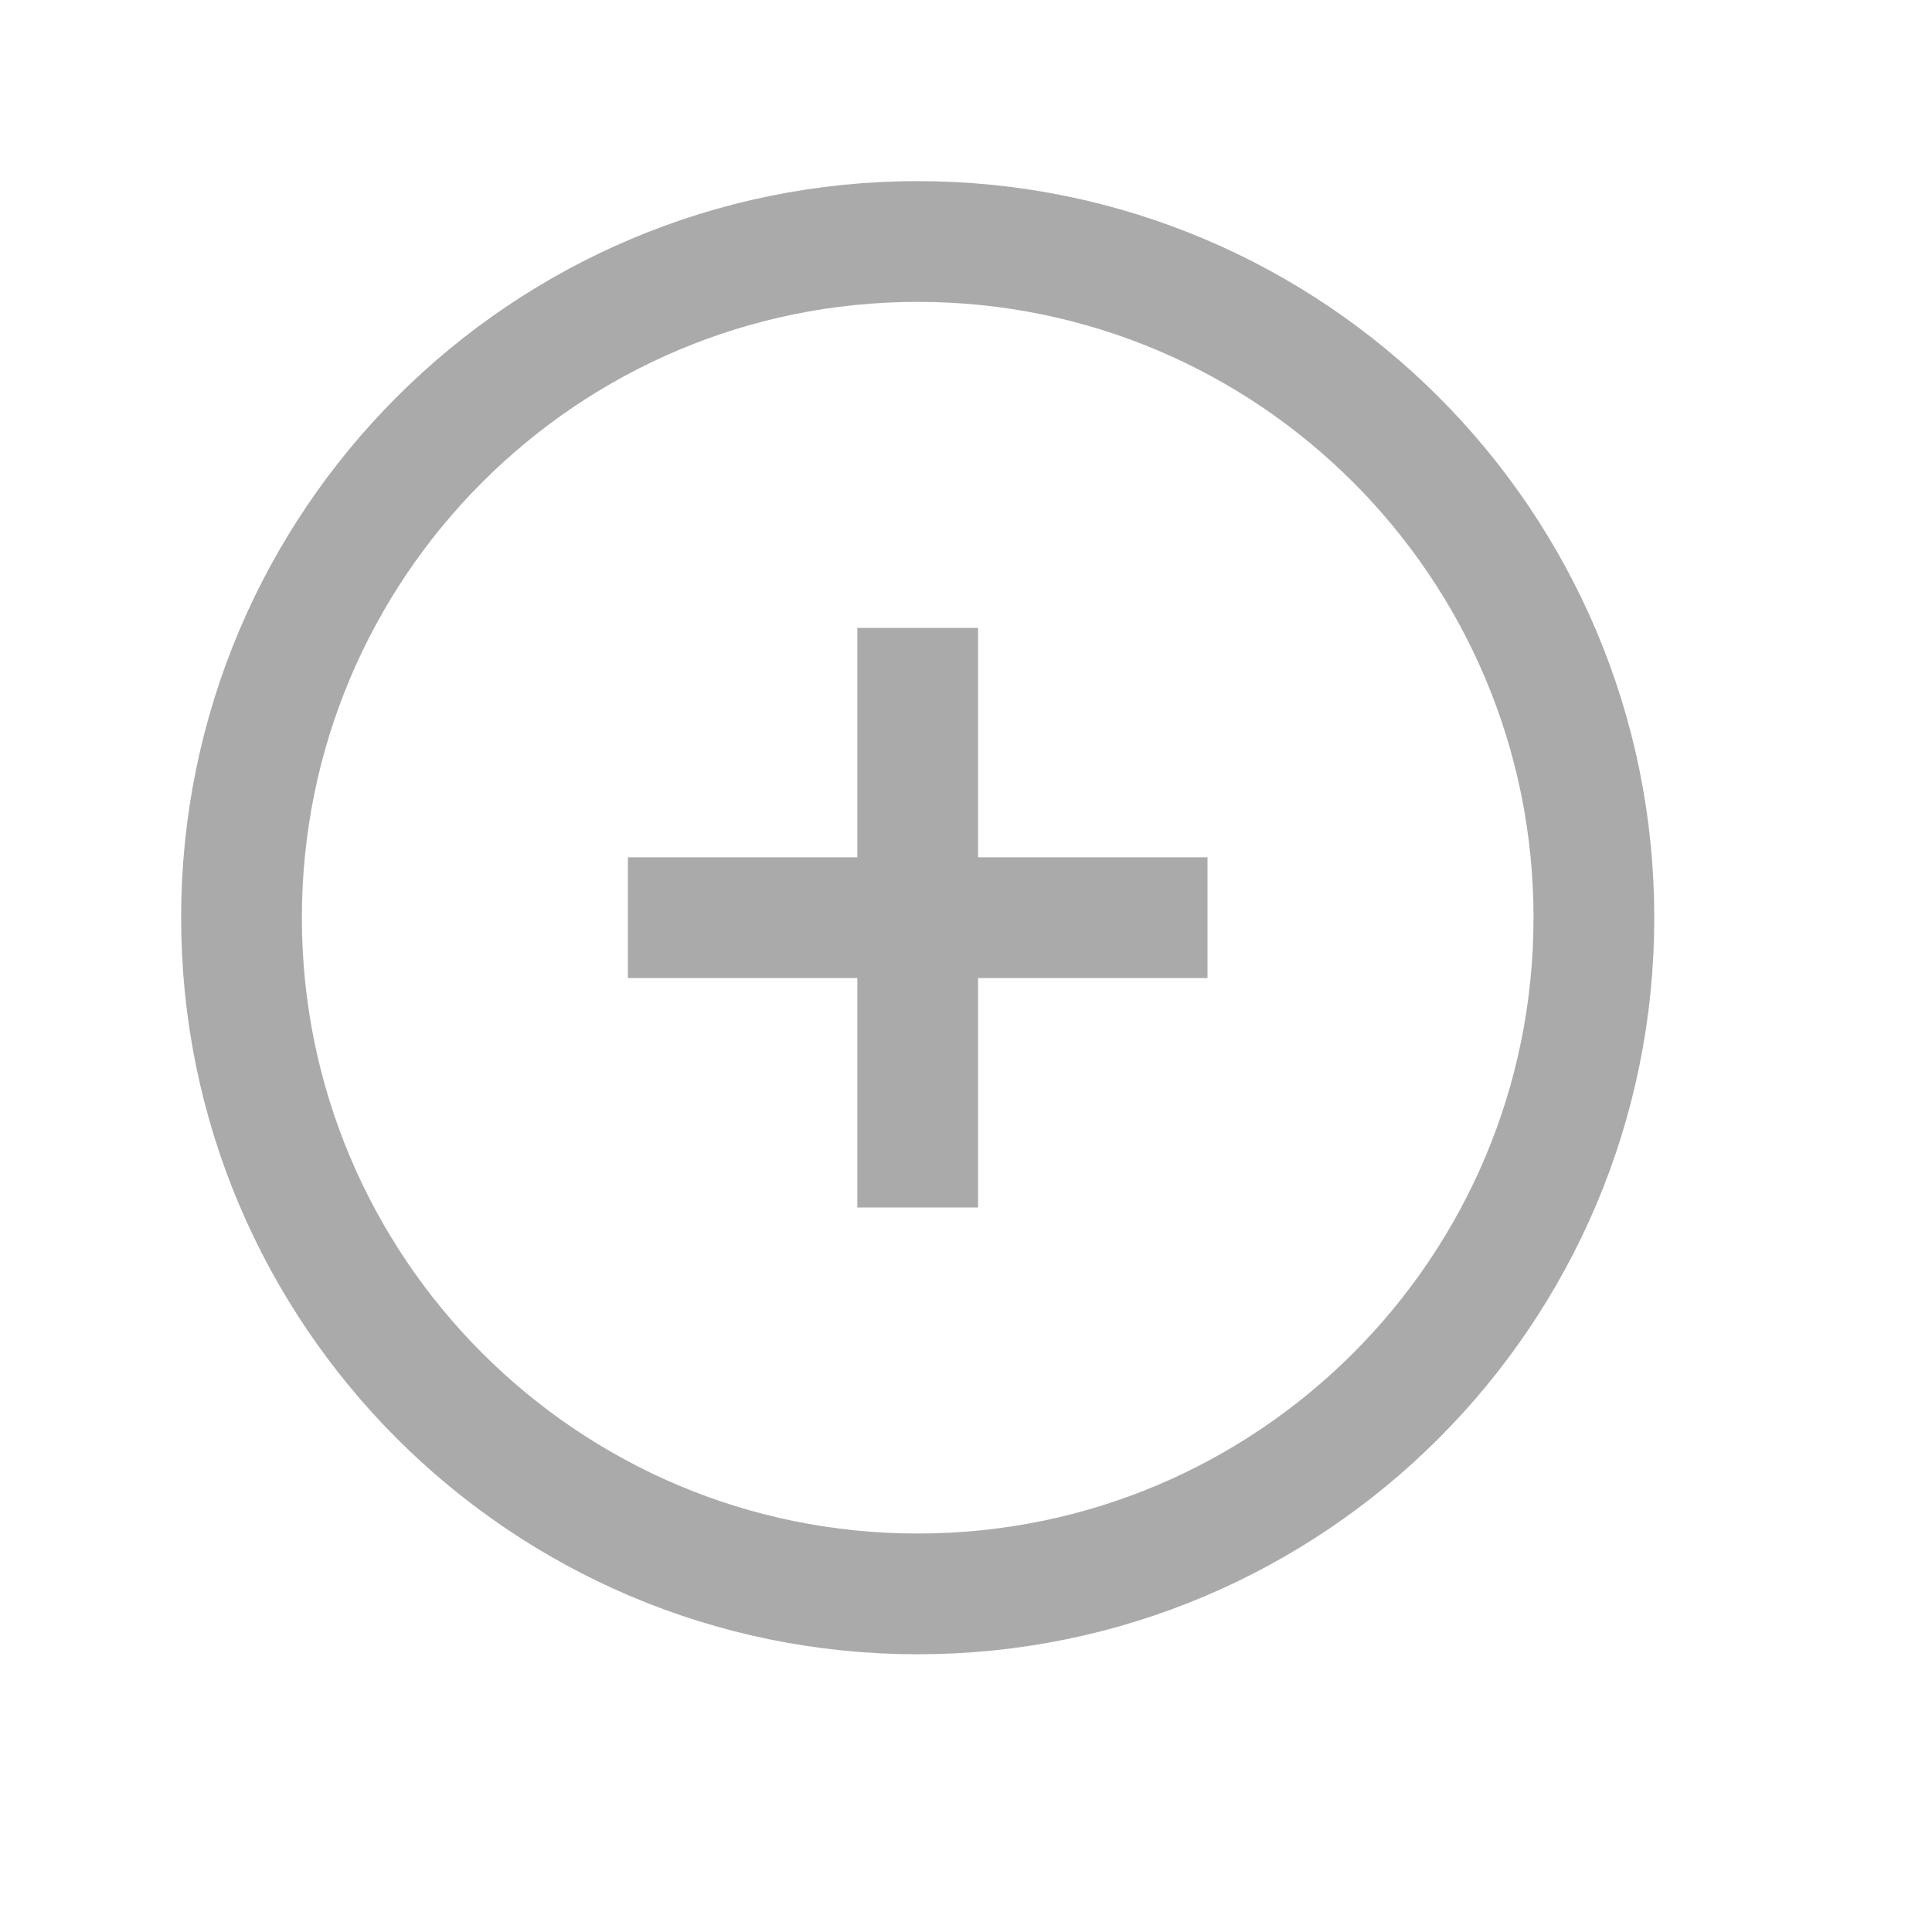
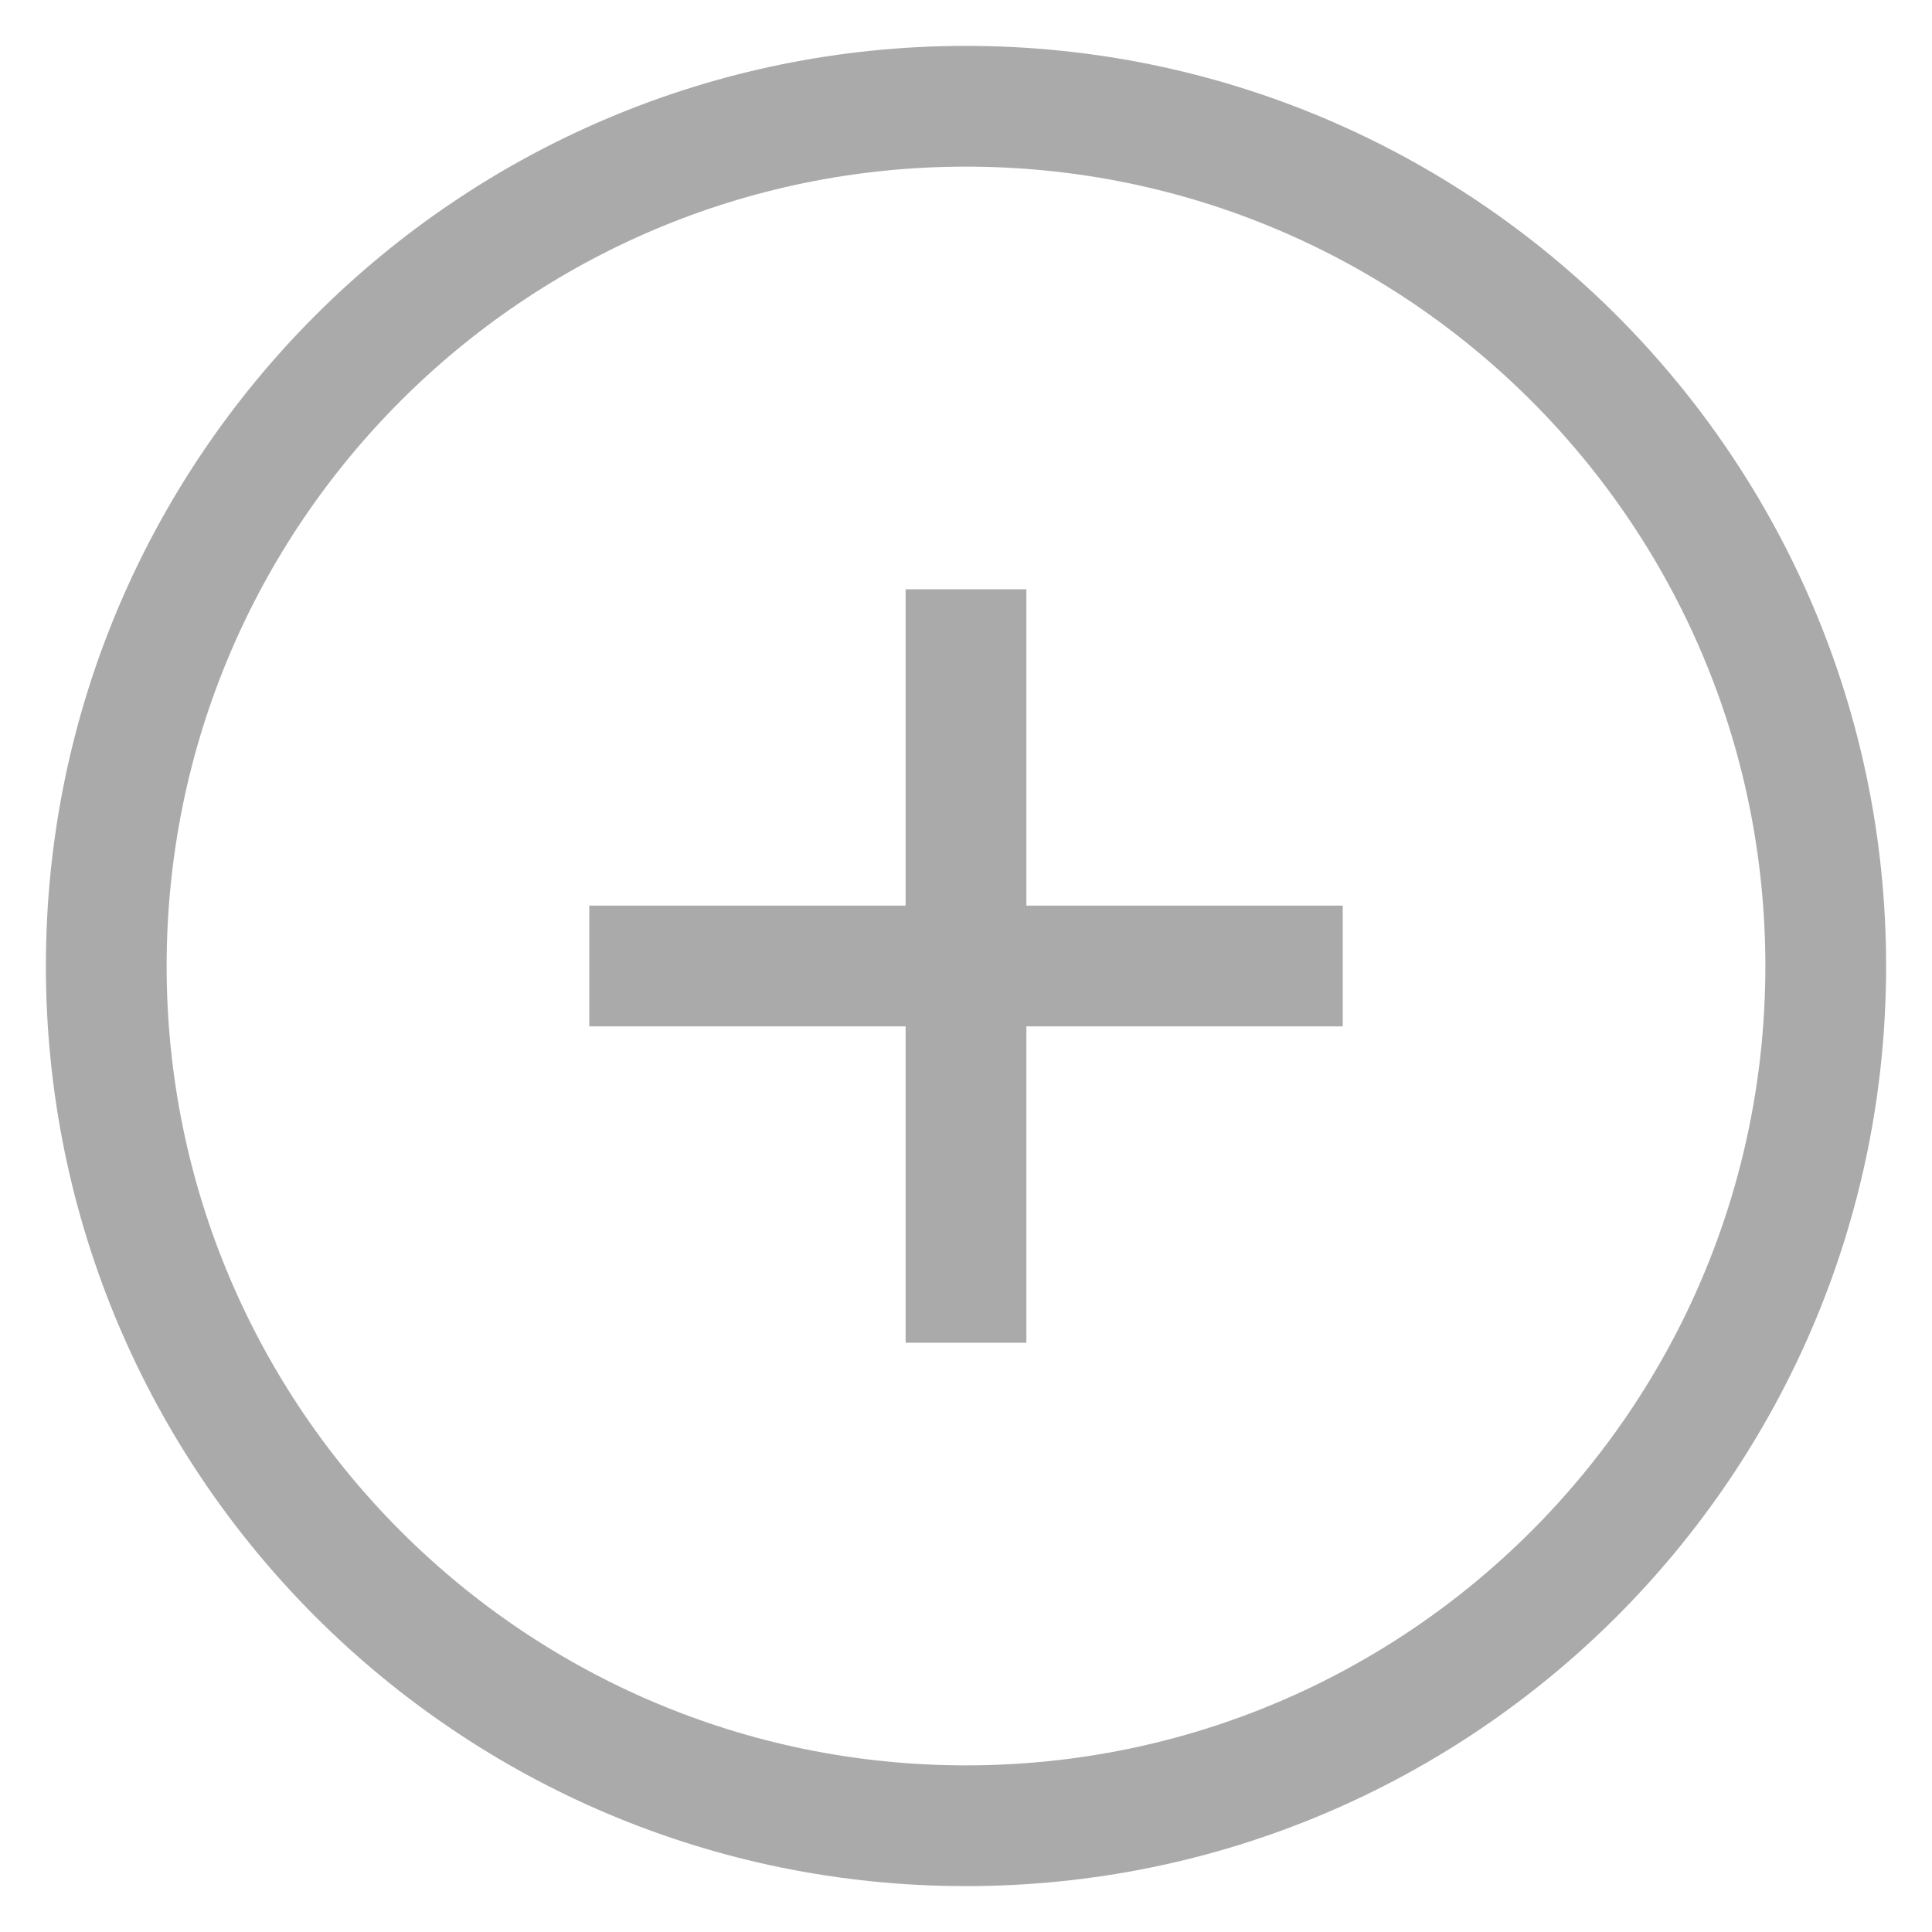
- <svg xmlns="http://www.w3.org/2000/svg" class="svg-icon svg-xpmcirc" viewBox="0 0 20 20">
+ <svg xmlns="http://www.w3.org/2000/svg" class="svg-icon svg-pluscirc" viewBox="0 0 20 20">
  <g stroke-width="1.25" fill="none" stroke="#aaa">
-     <circle cx="9.5" cy="9.5" r="7" />
+     <circle cx="10" cy="10" r="8.9" />
  </g>
  <g stroke-width="1.25" fill="none" stroke="#aaa">
-     <line x1="9.5" x2="9.5" y1="12.5" y2="6.5" />
-     <line x1="6.5" x2="12.5" y1="9.5" y2="9.5" />
+     <line x1="10" x2="10" y1="6.1" y2="13.9" />
+     <line x1="13.9" x2="6.1" y1="10" y2="10" />
  </g>
</svg>
